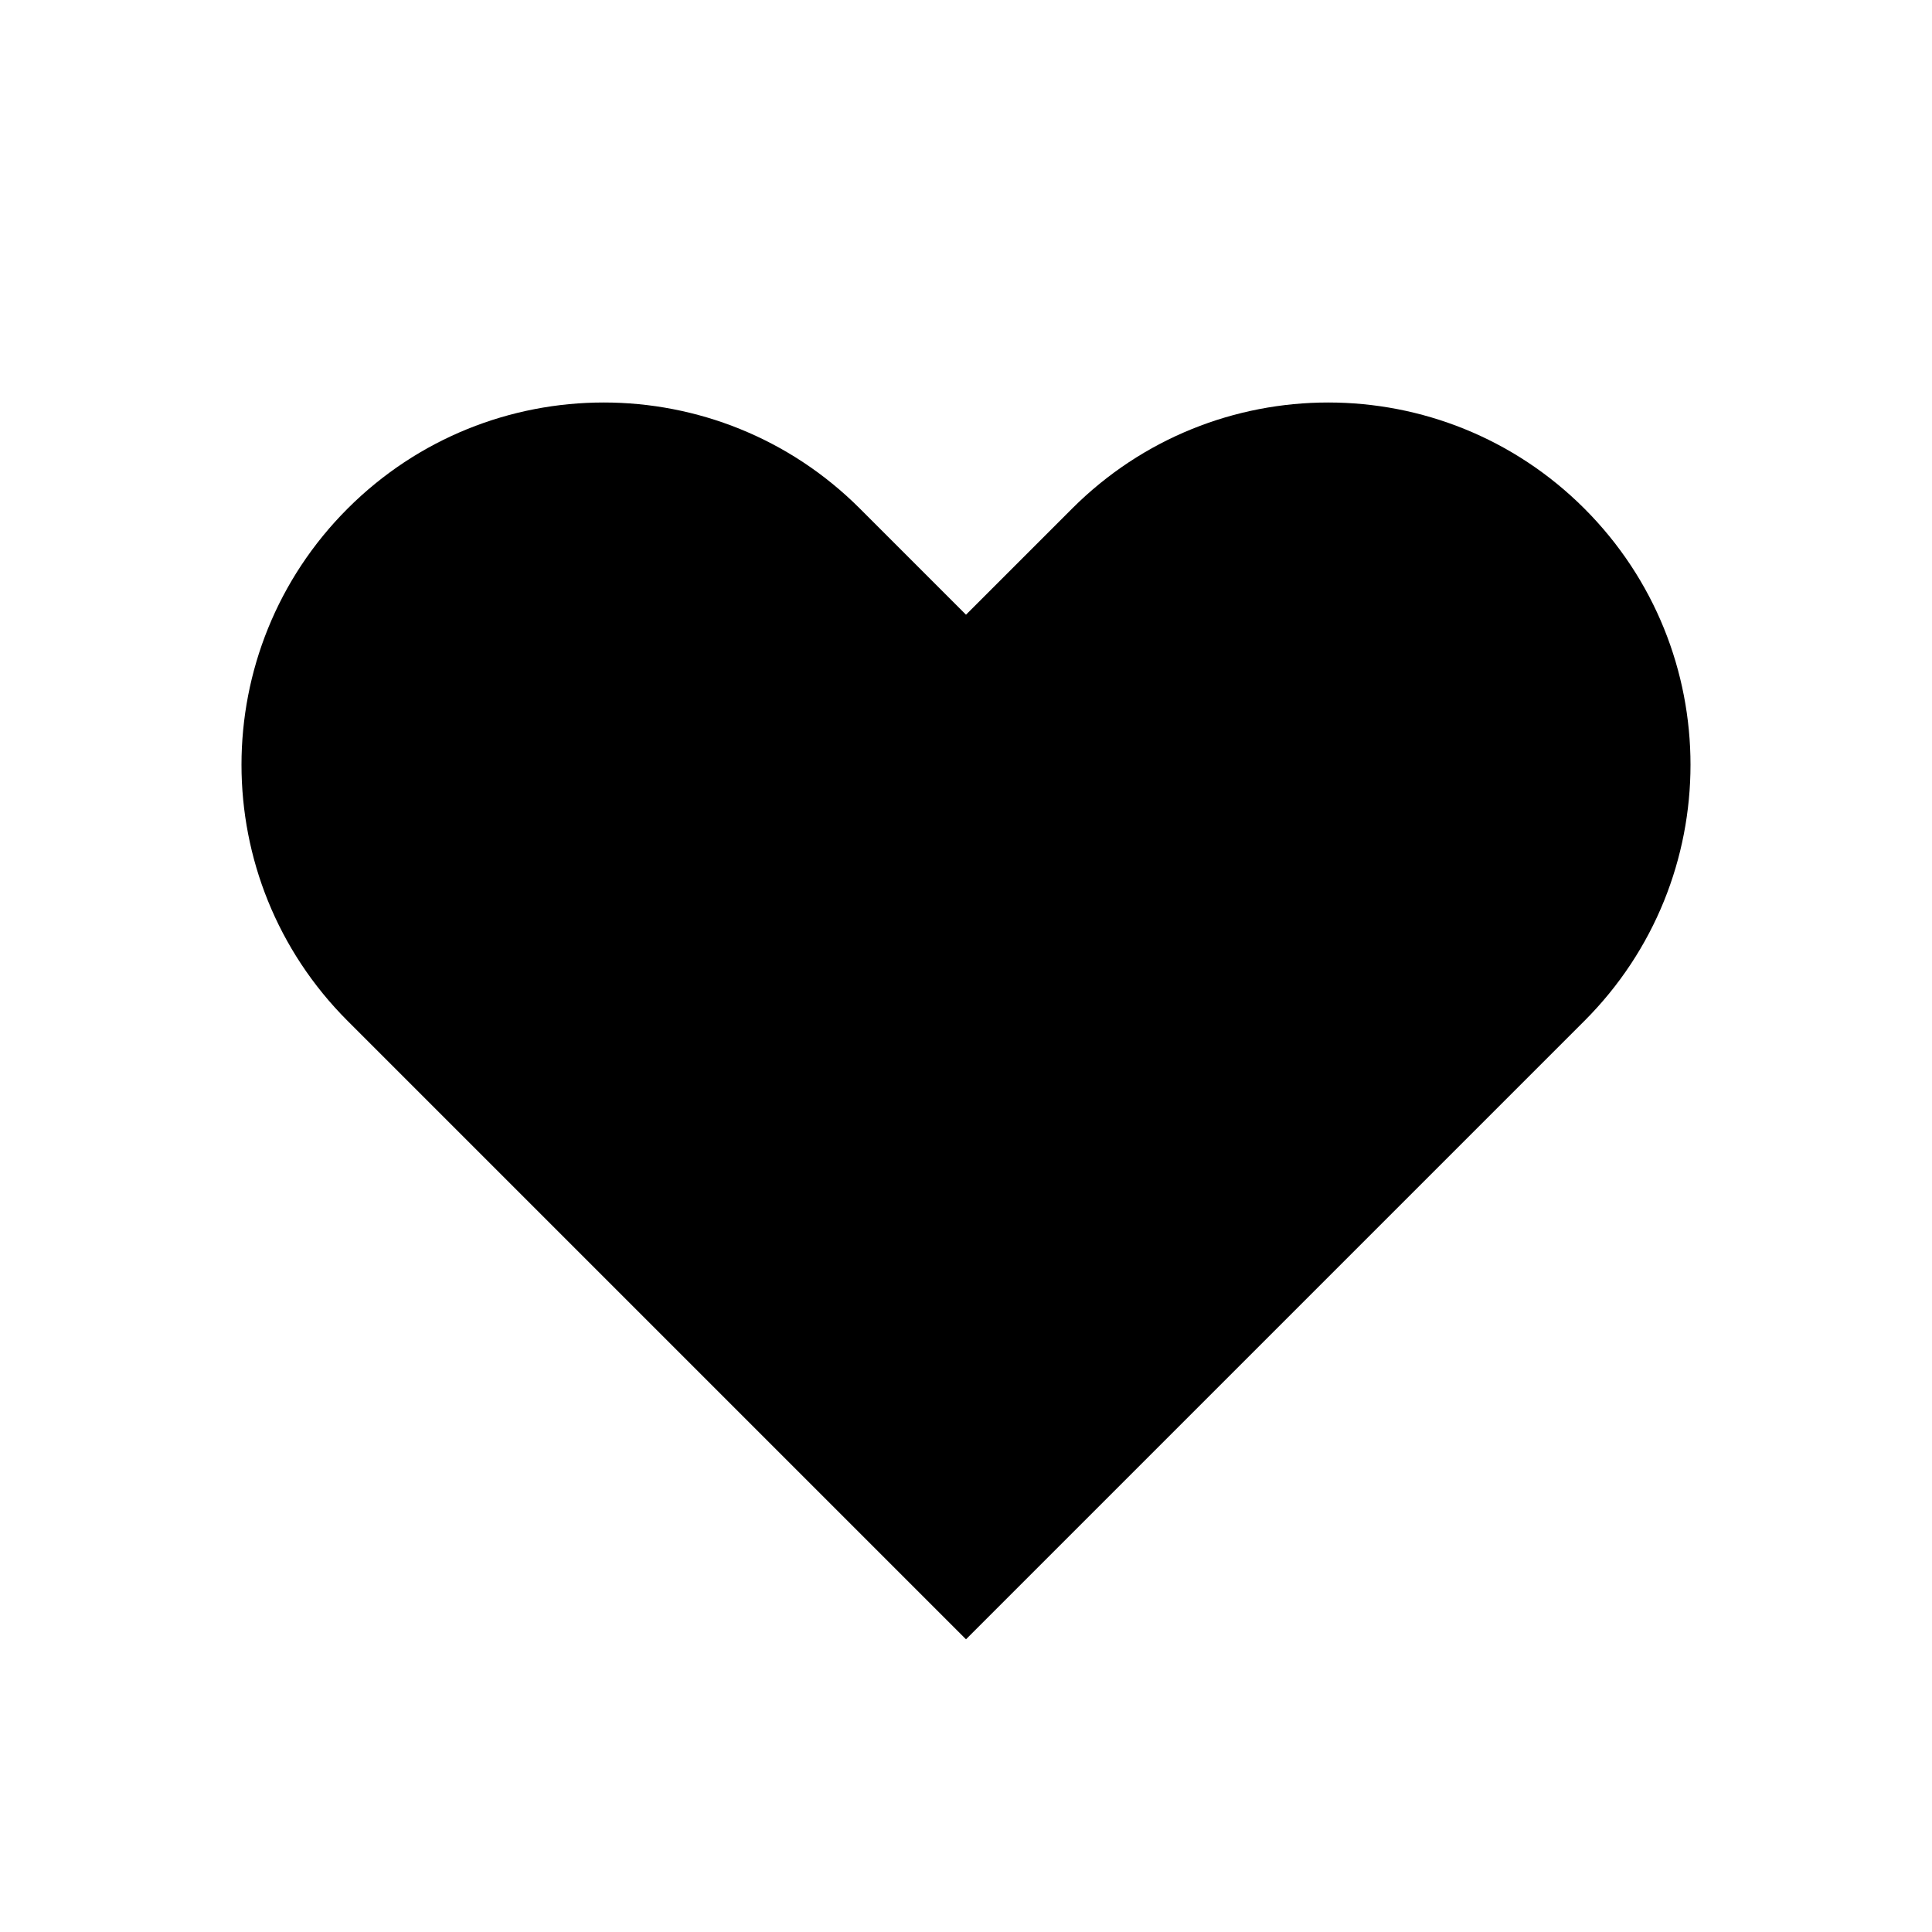
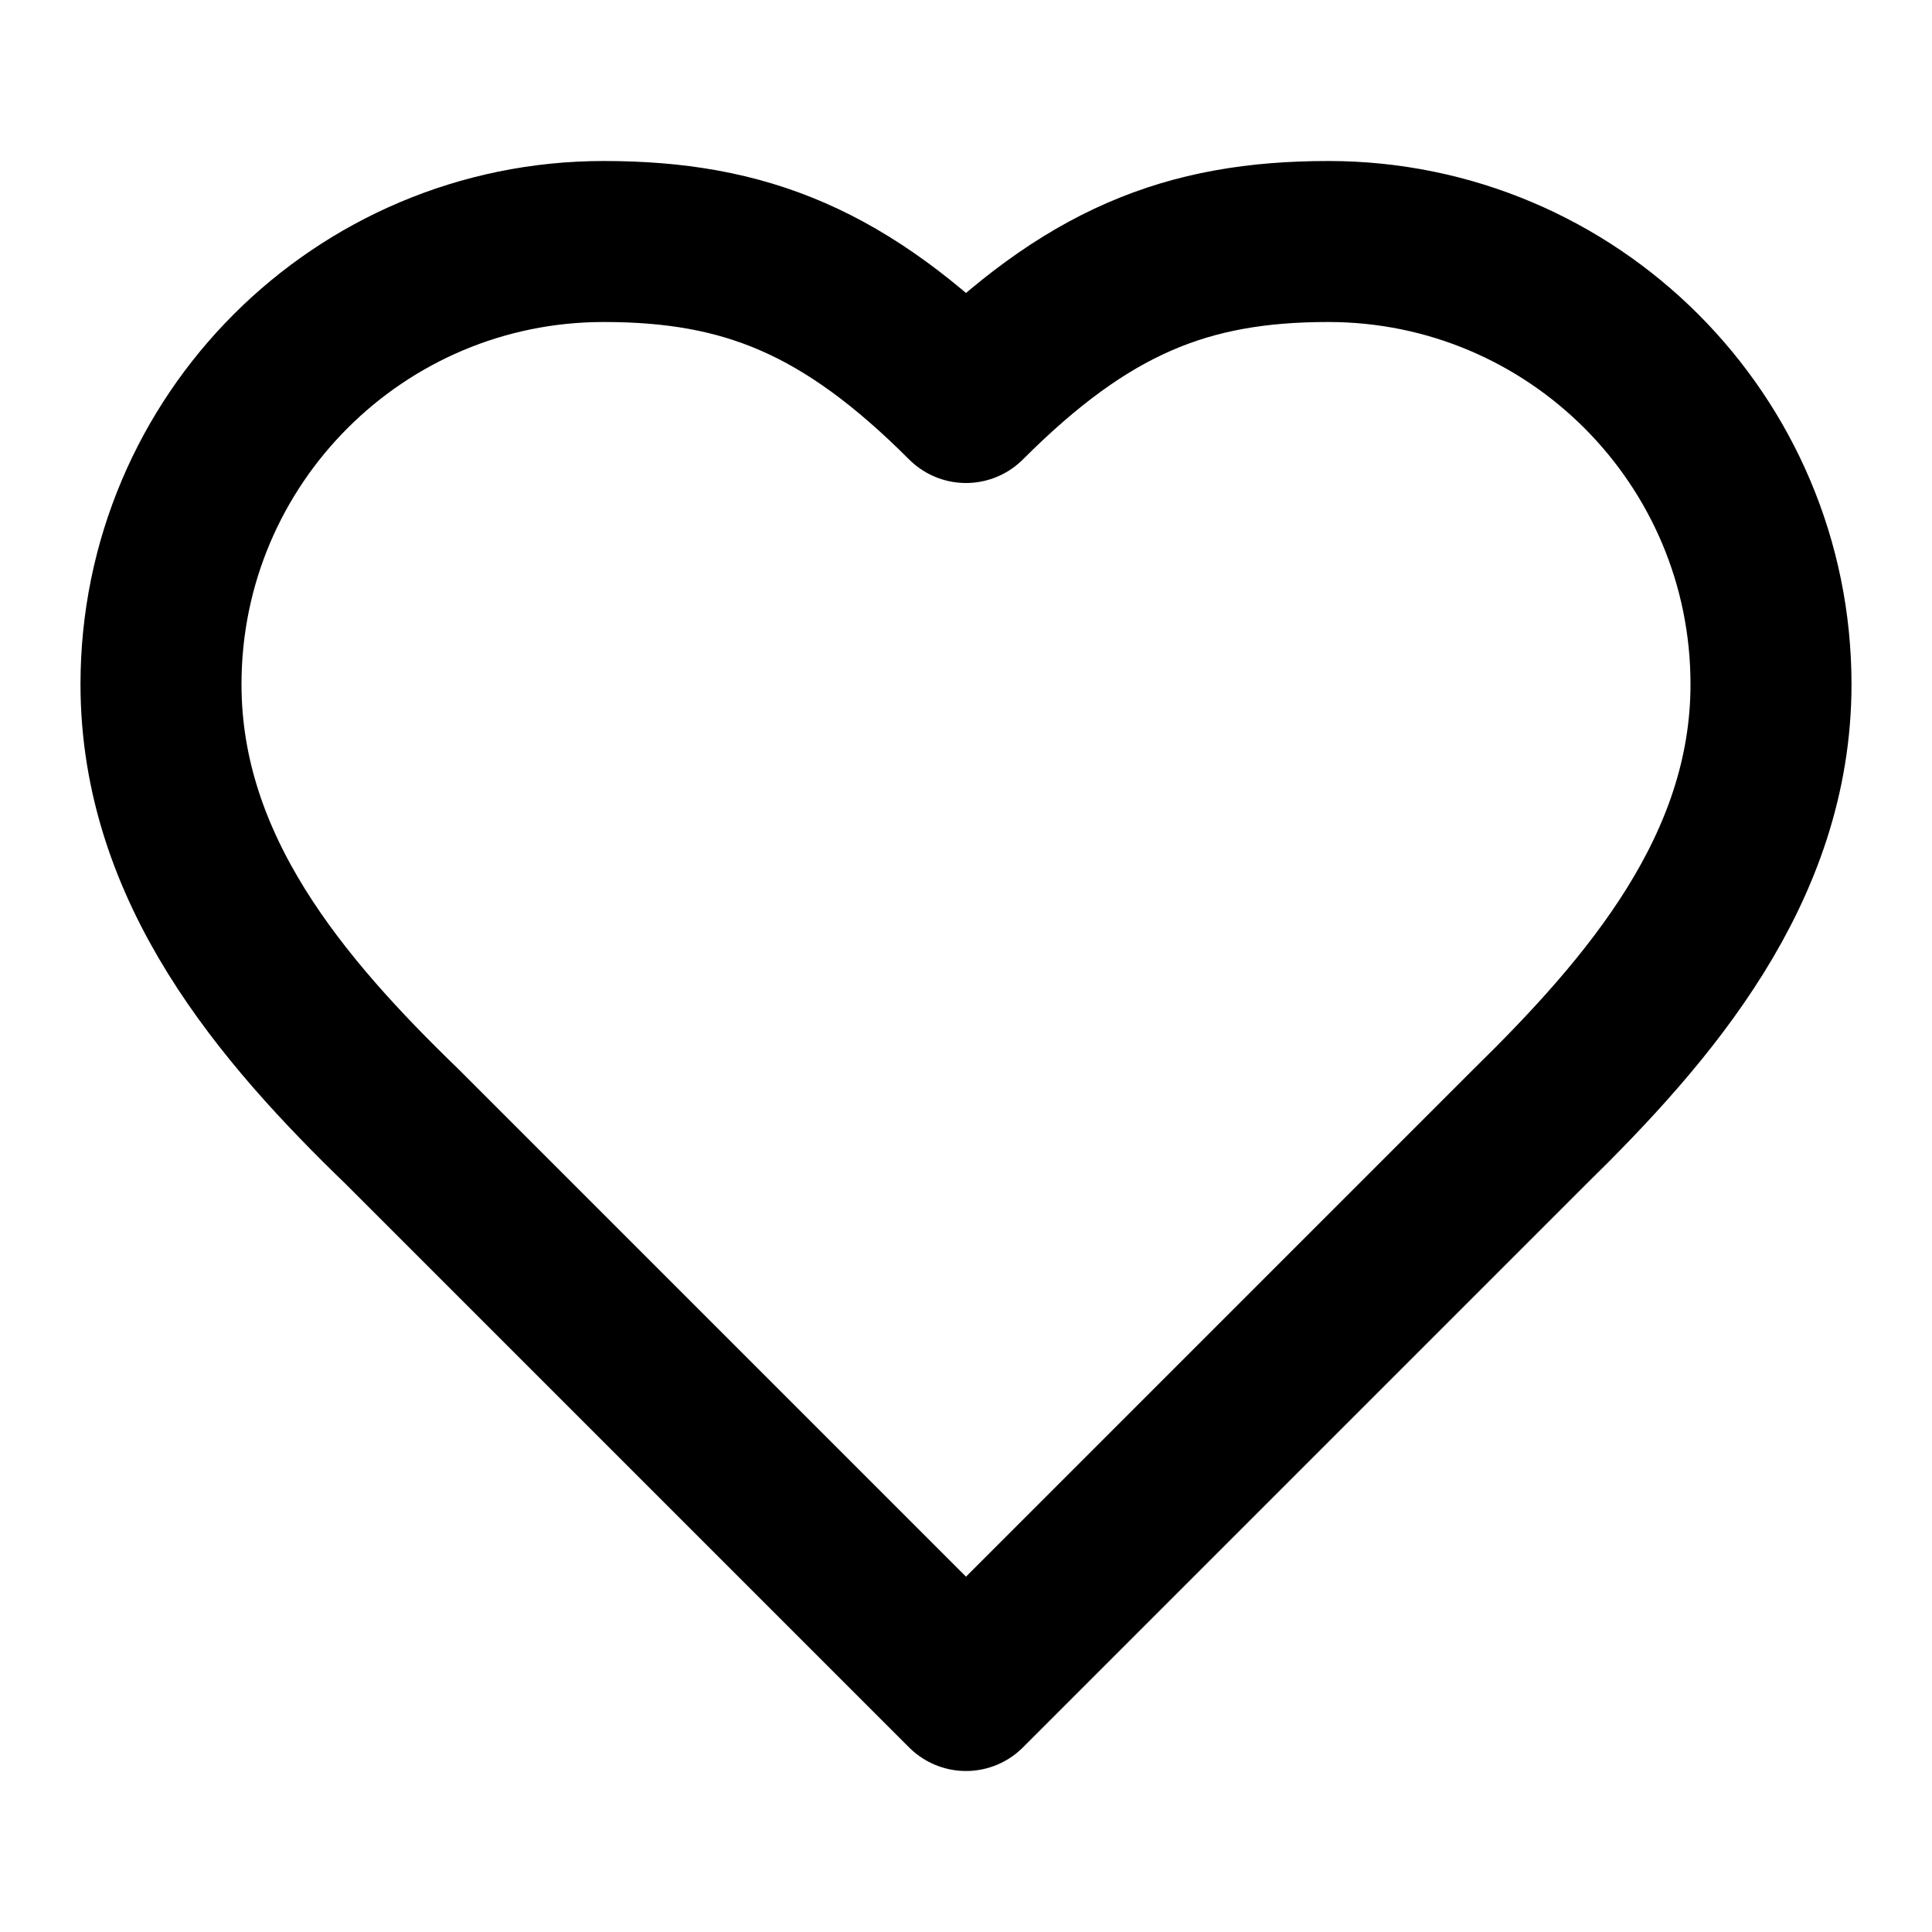
- <svg xmlns="http://www.w3.org/2000/svg" id="hearth" viewBox="0 0 24 24">
-   <path stroke-linecap="round" stroke-linejoin="round" stroke-width="2" d="M4.318 6.318a4.5 4.5 0 000 6.364L12 20.364l7.682-7.682a4.5 4.5 0 00-6.364-6.364L12 7.636l-1.318-1.318a4.5 4.5 0 00-6.364 0z" />
+ <svg xmlns="http://www.w3.org/2000/svg" width="24" height="24" viewBox="0 0 24 24" fill="none" stroke="currentColor" stroke-width="2" stroke-linecap="round" stroke-linejoin="round" class="lucide lucide-heart-icon lucide-heart">
+   <path d="M19 14c1.49-1.46 3-3.21 3-5.5A5.5 5.5 0 0 0 16.5 3c-1.76 0-3 .5-4.5 2-1.5-1.5-2.74-2-4.5-2A5.5 5.5 0 0 0 2 8.5c0 2.3 1.5 4.05 3 5.5l7 7Z" />
</svg>
